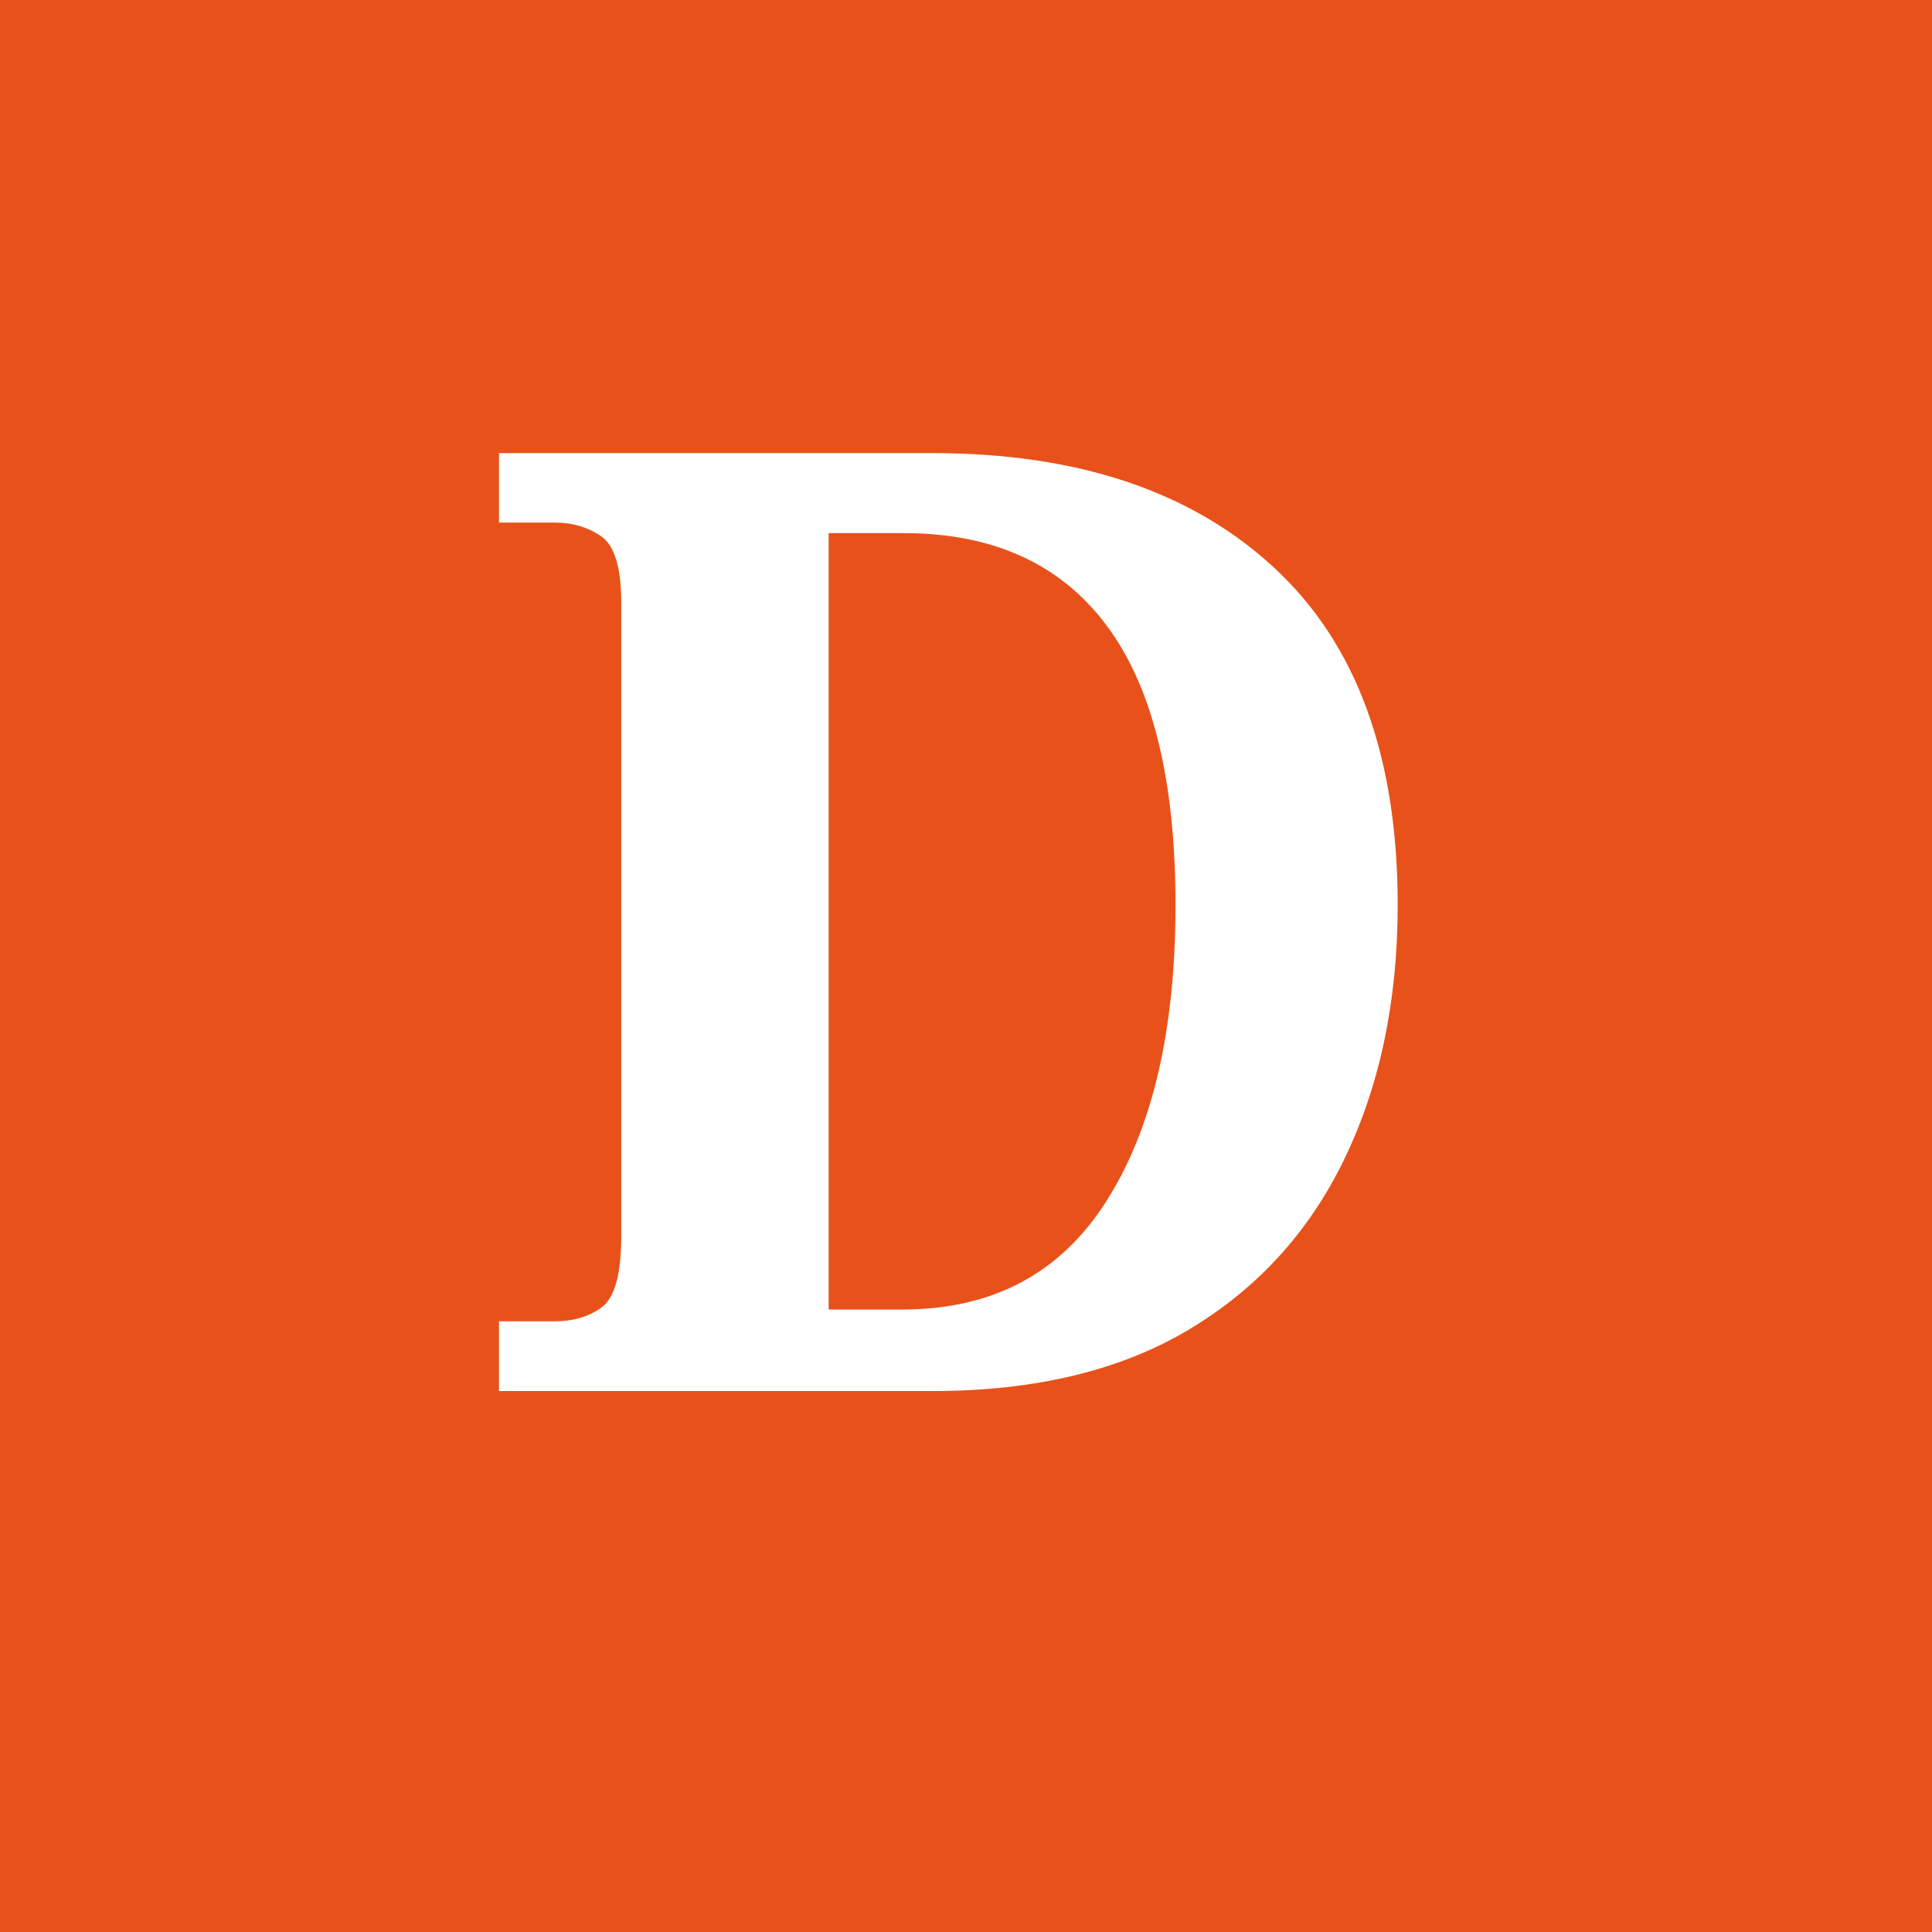
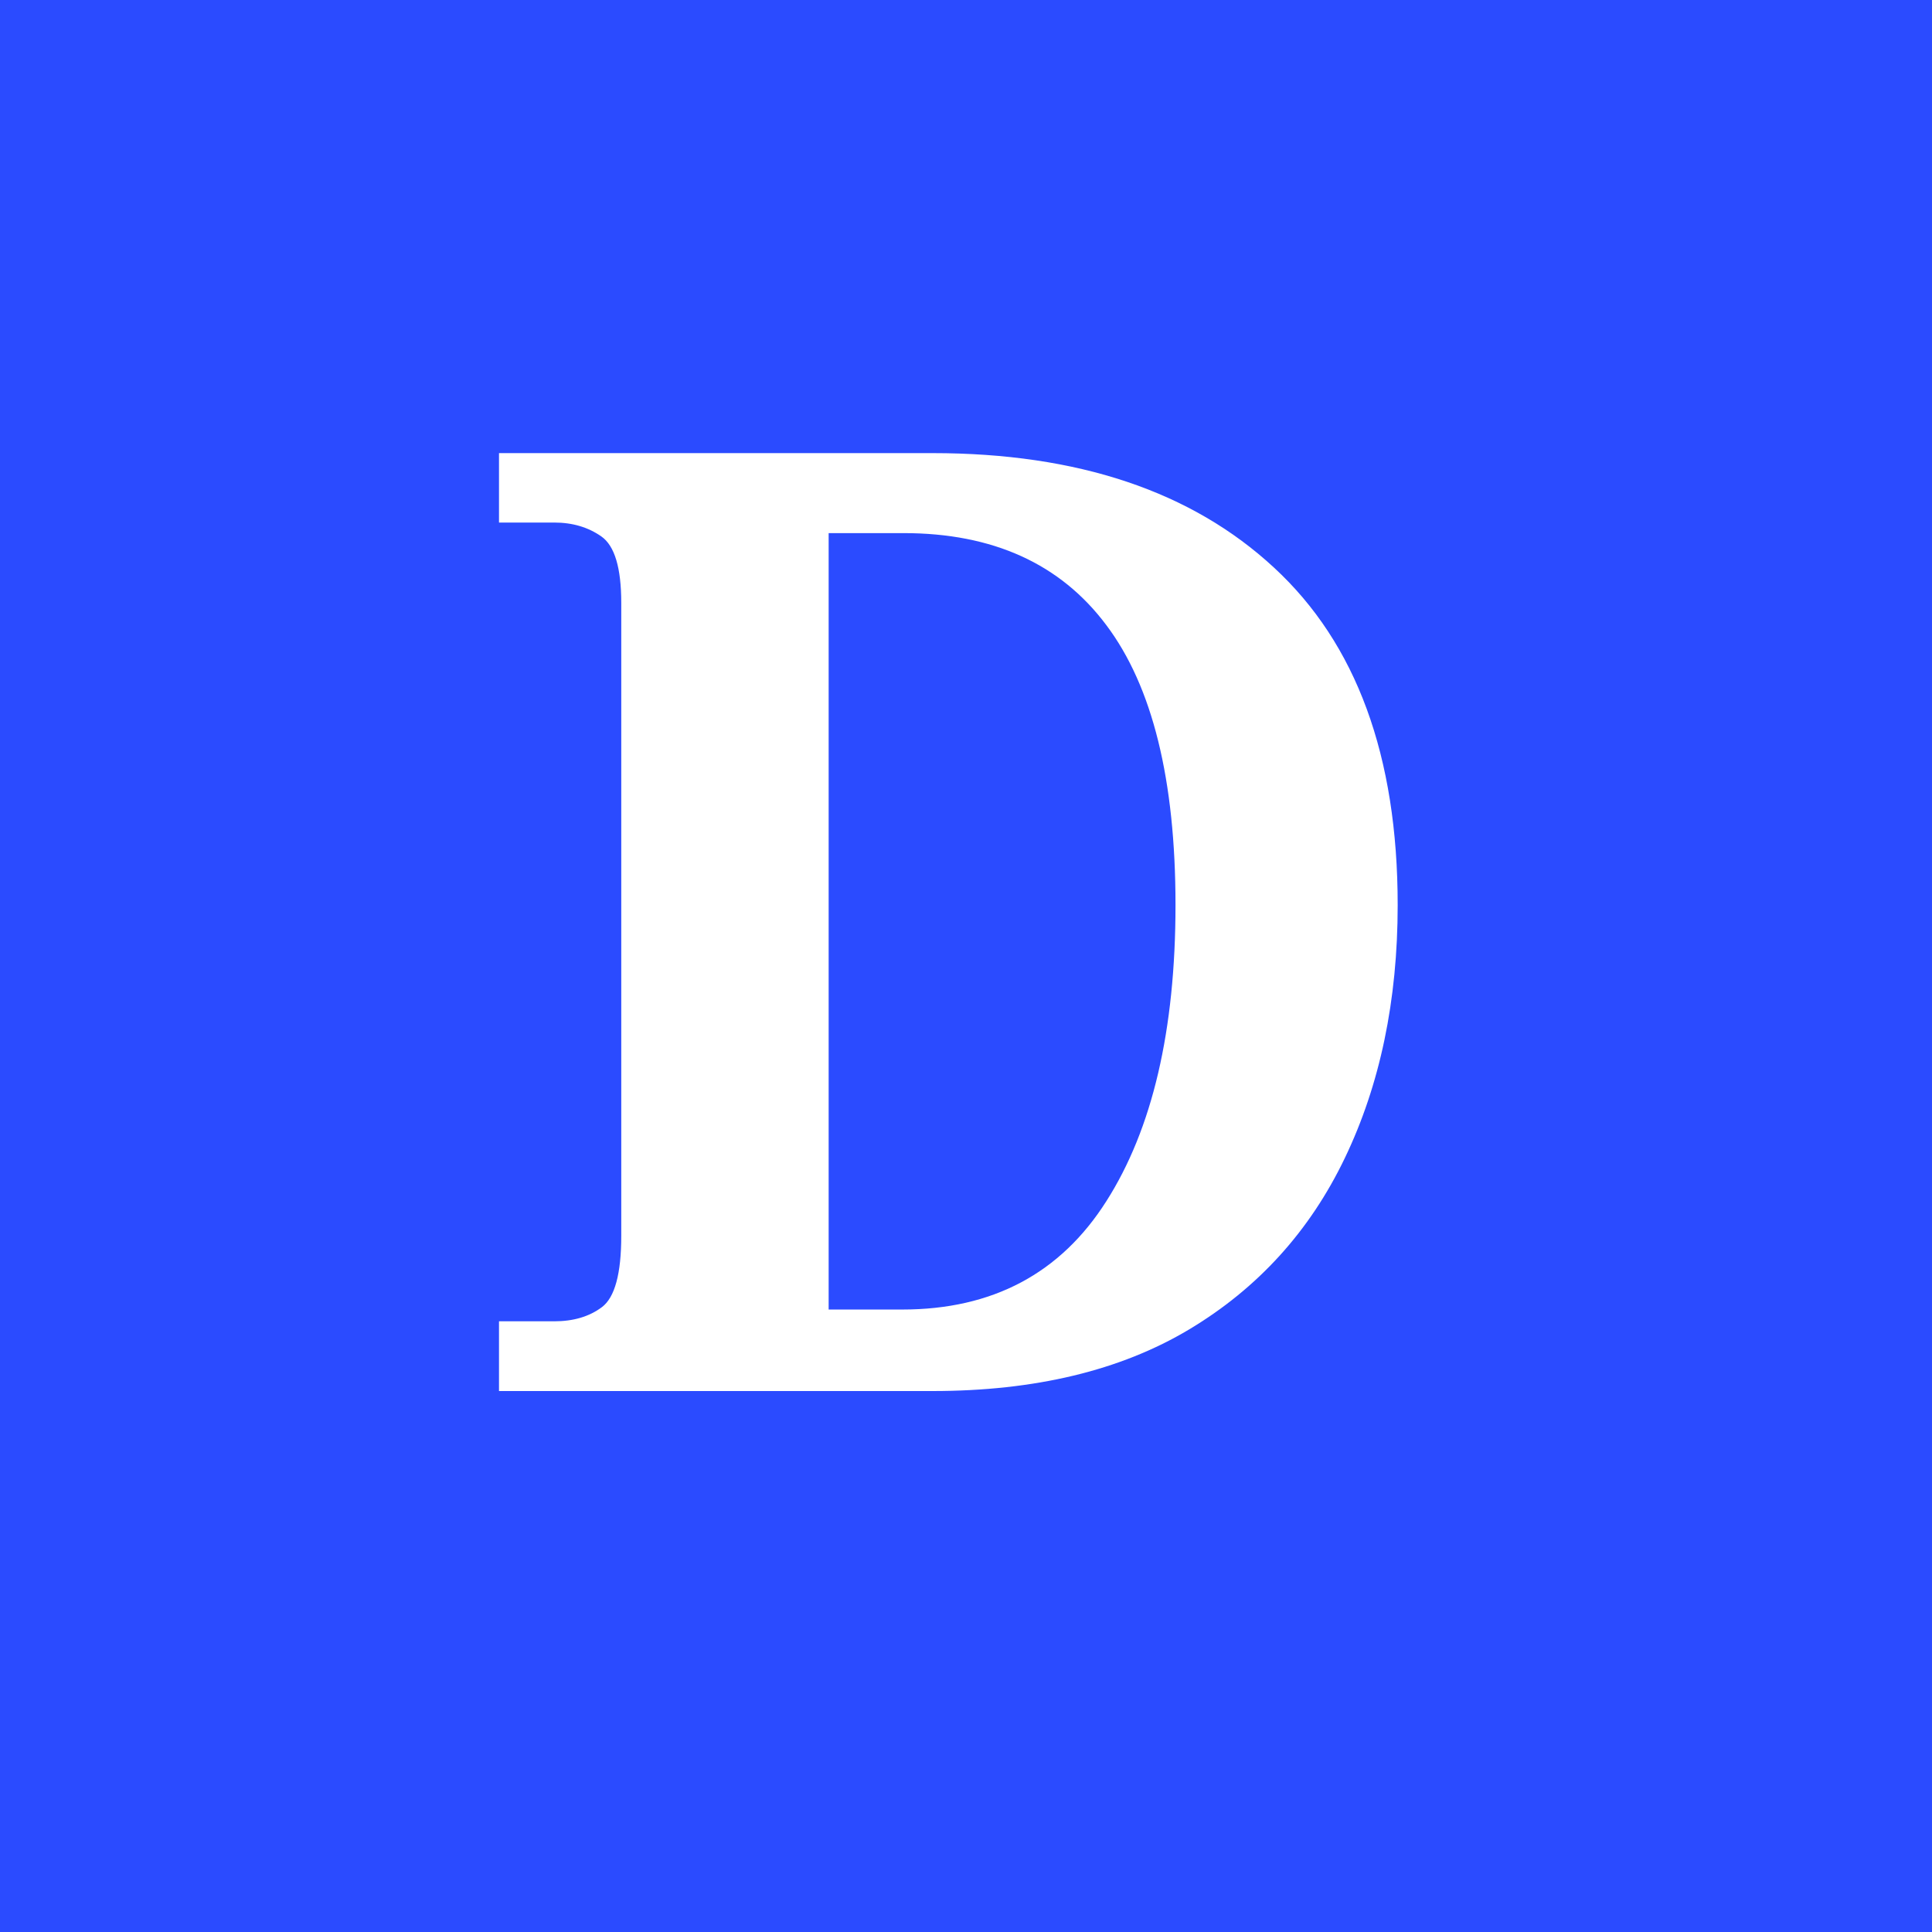
<svg xmlns="http://www.w3.org/2000/svg" viewBox="0 0 100 100">
-   <rect width="100" height="100" fill="#e8521a" />
+   <rect width="100" height="100" fill="#2B4BFF" />
  <text x="50" y="72" text-anchor="middle" font-family="Georgia, serif" font-size="68" font-weight="700" fill="#ffffff">D</text>
</svg>
